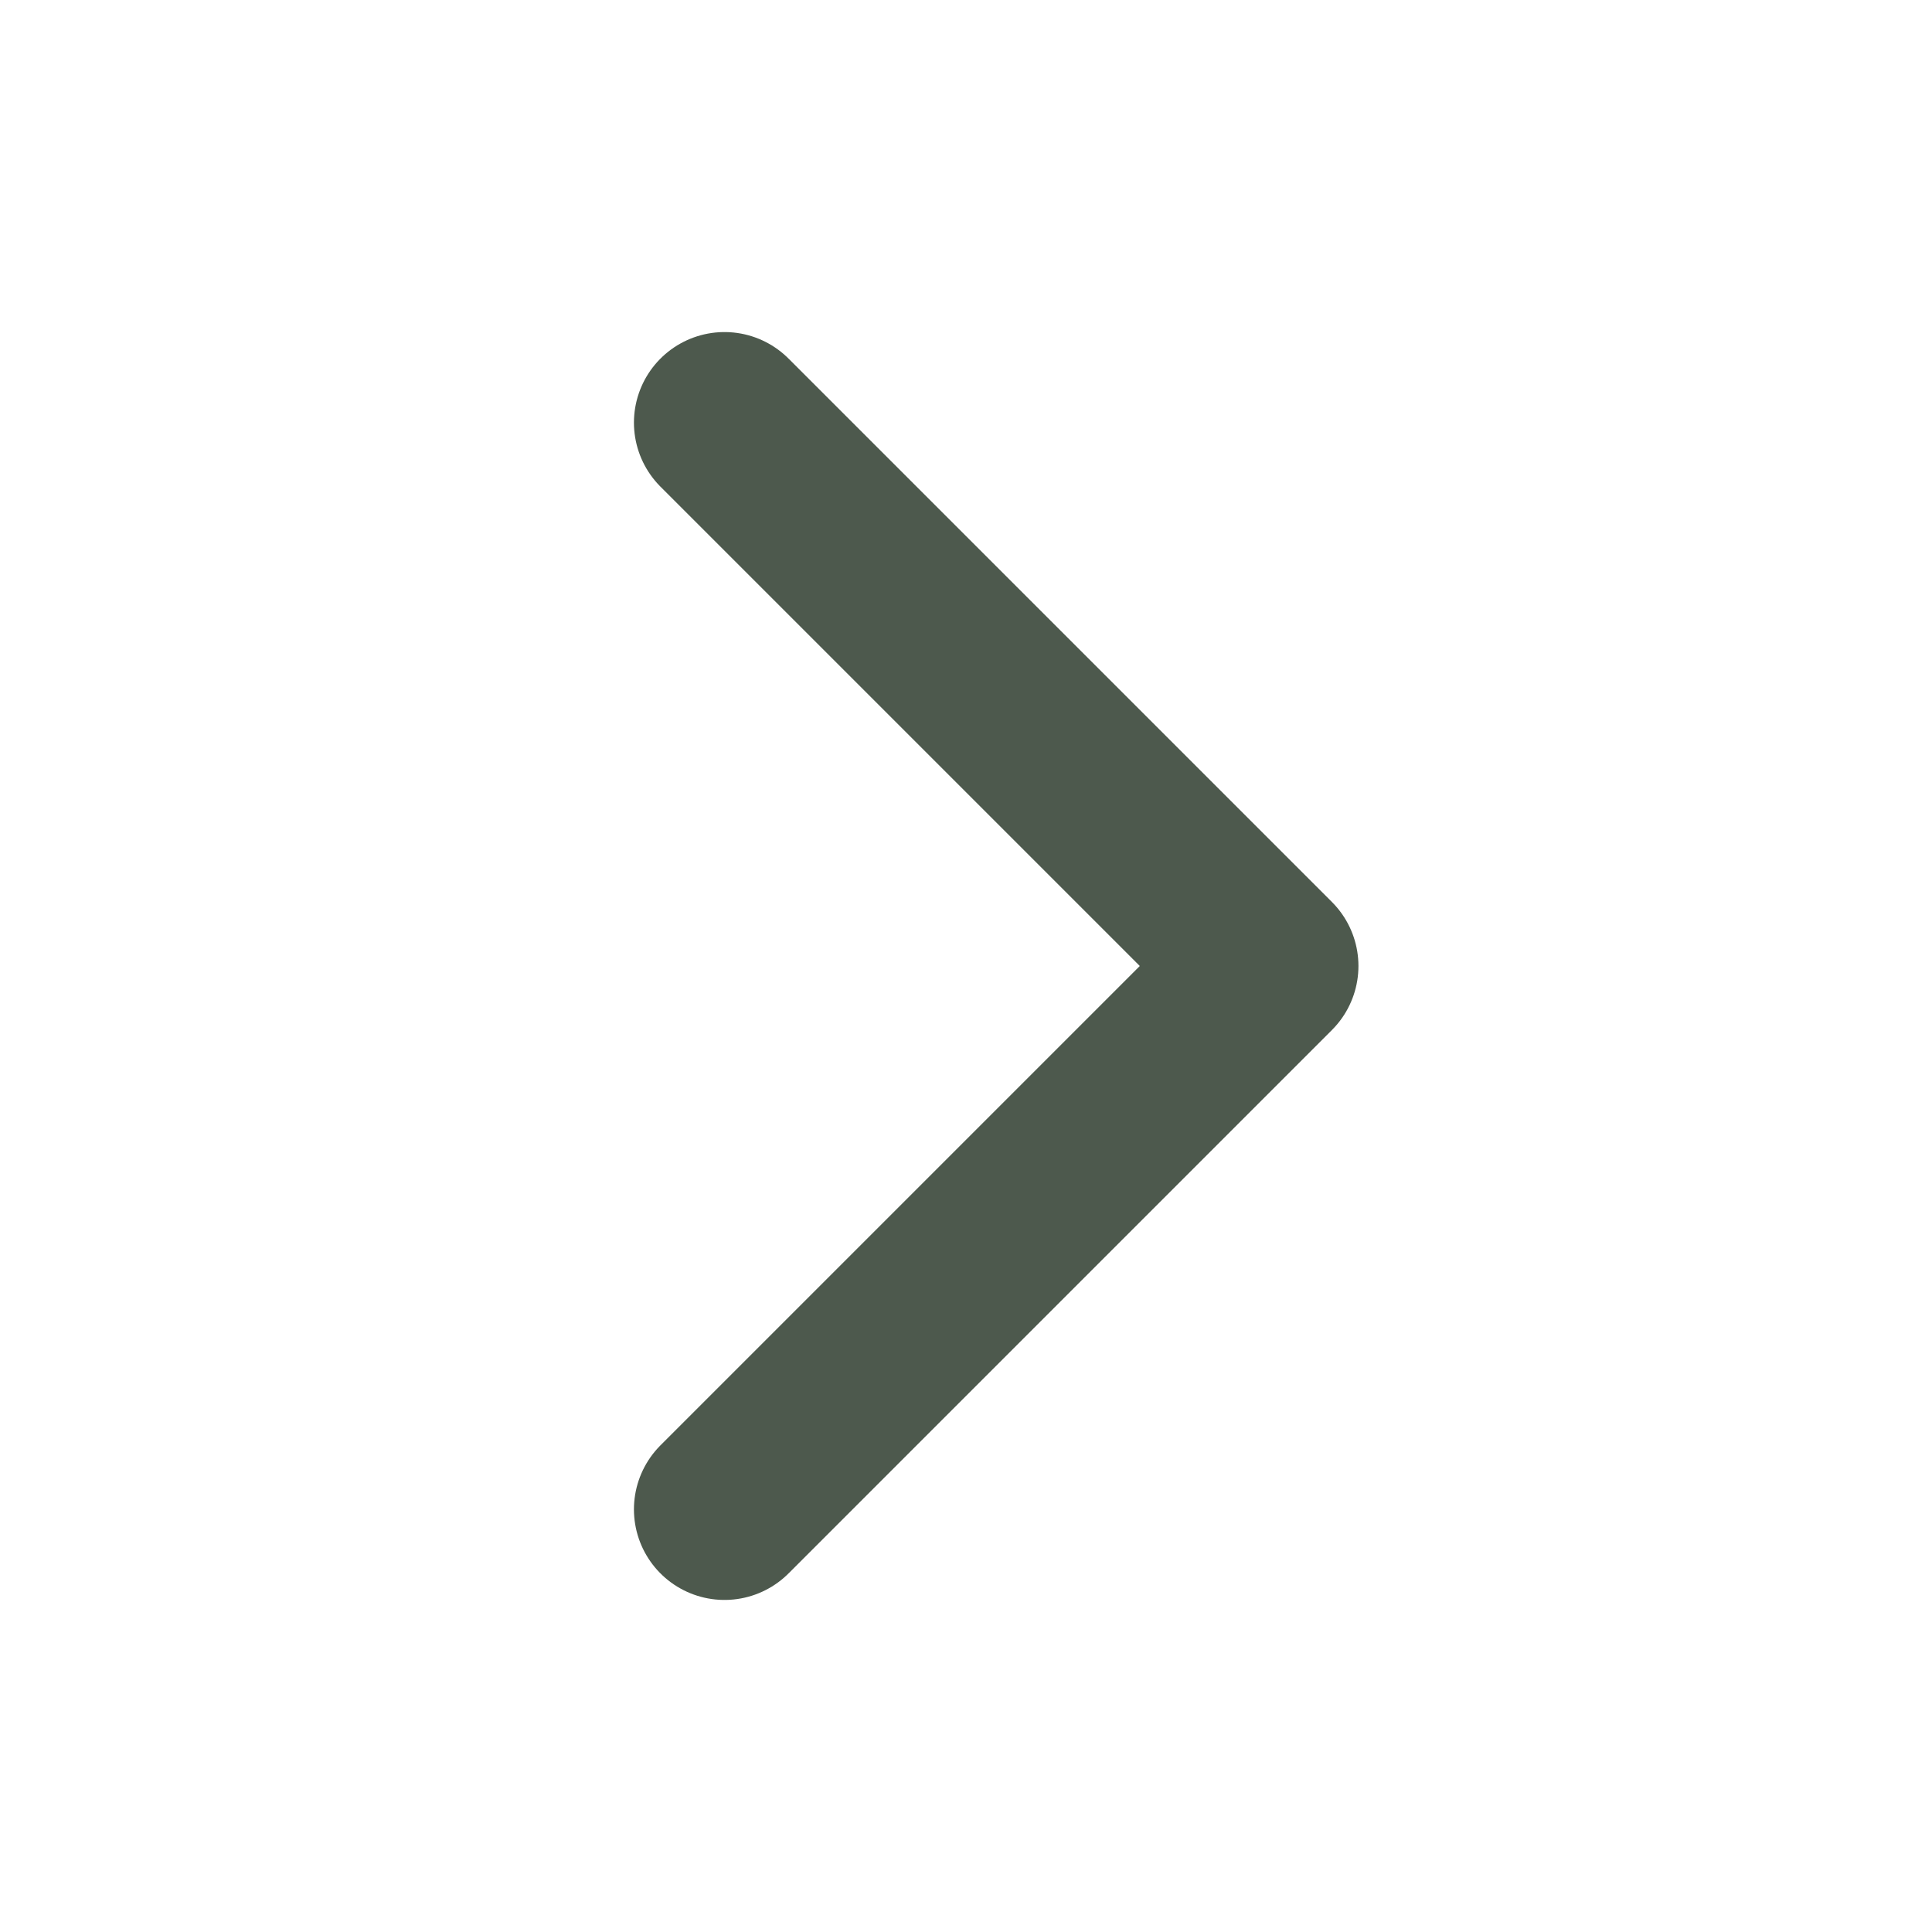
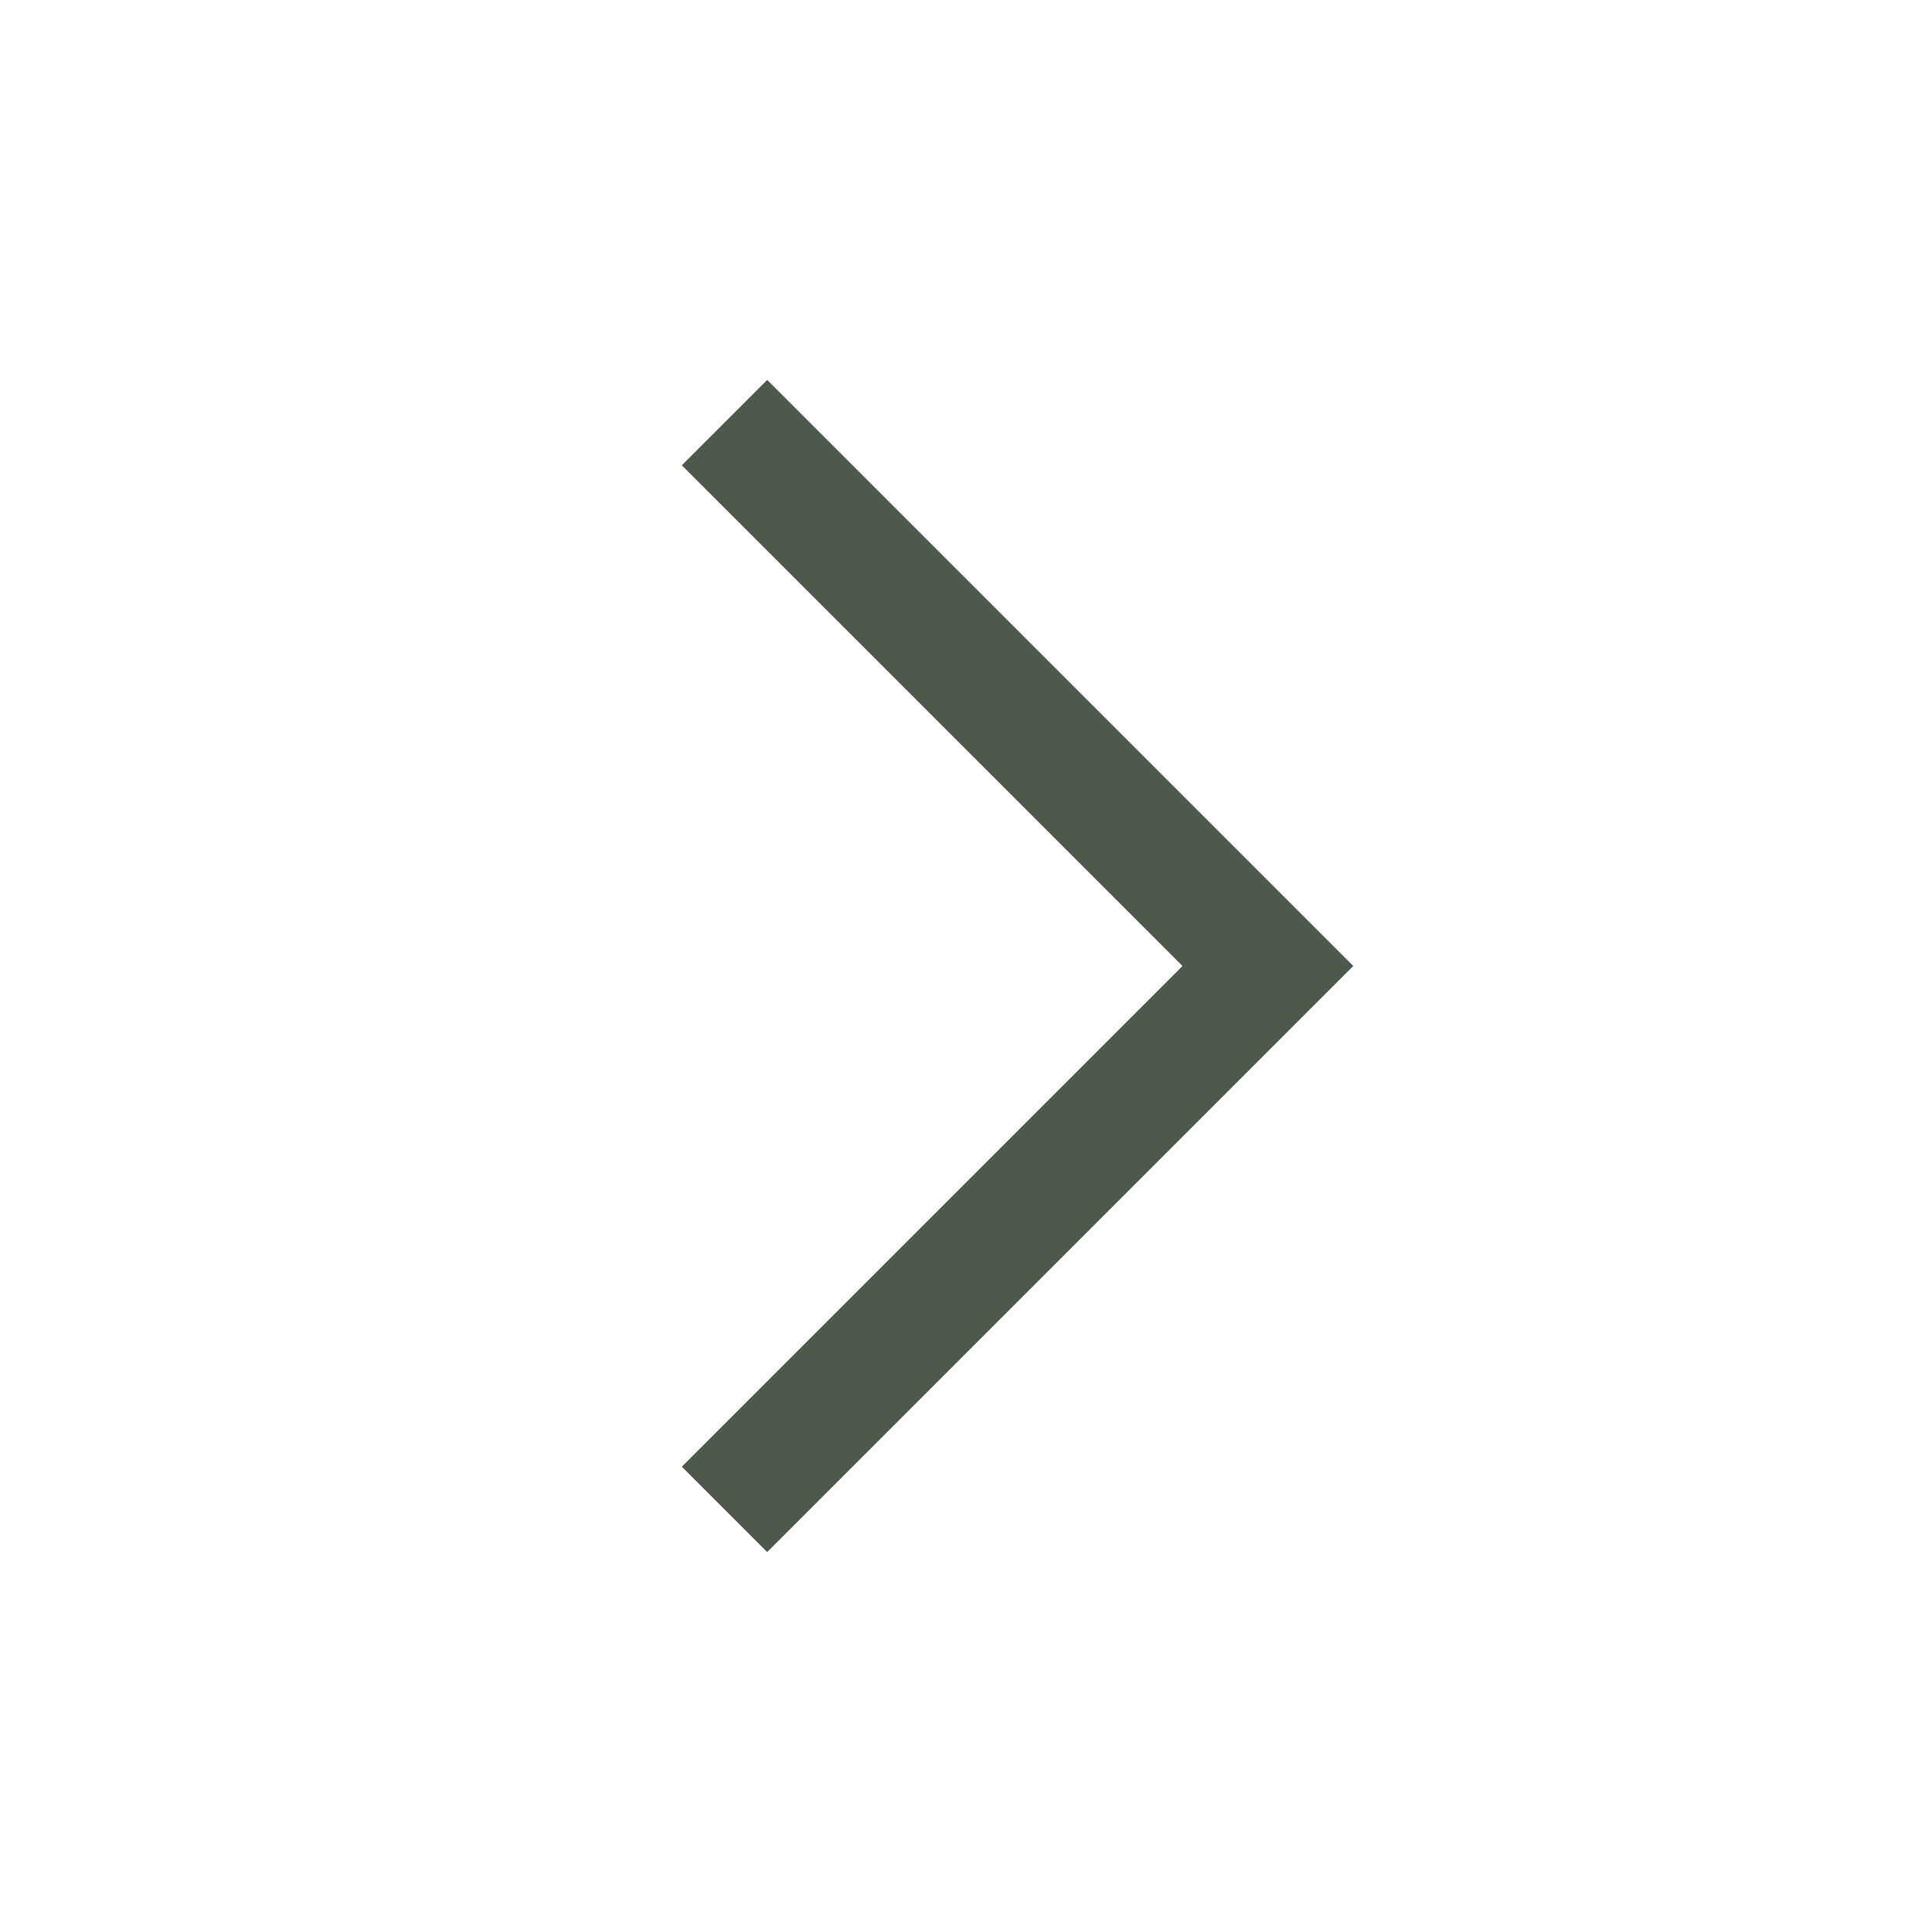
<svg xmlns="http://www.w3.org/2000/svg" width="16" height="16" viewBox="0 0 16 16" fill="none">
  <g id="chevron_forward" opacity="0.75">
-     <path id="Vector" d="M6 3.5L10.5 8L6 12.5" stroke="#112211" stroke-width="1.5" stroke-linecap="round" stroke-linejoin="round" />
+     <path id="Vector" d="M6 3.5L10.5 8L6 12.5" stroke="#112211" strokeWidth="1.5" strokeLinecap="round" strokeLinejoin="round" />
  </g>
</svg>
